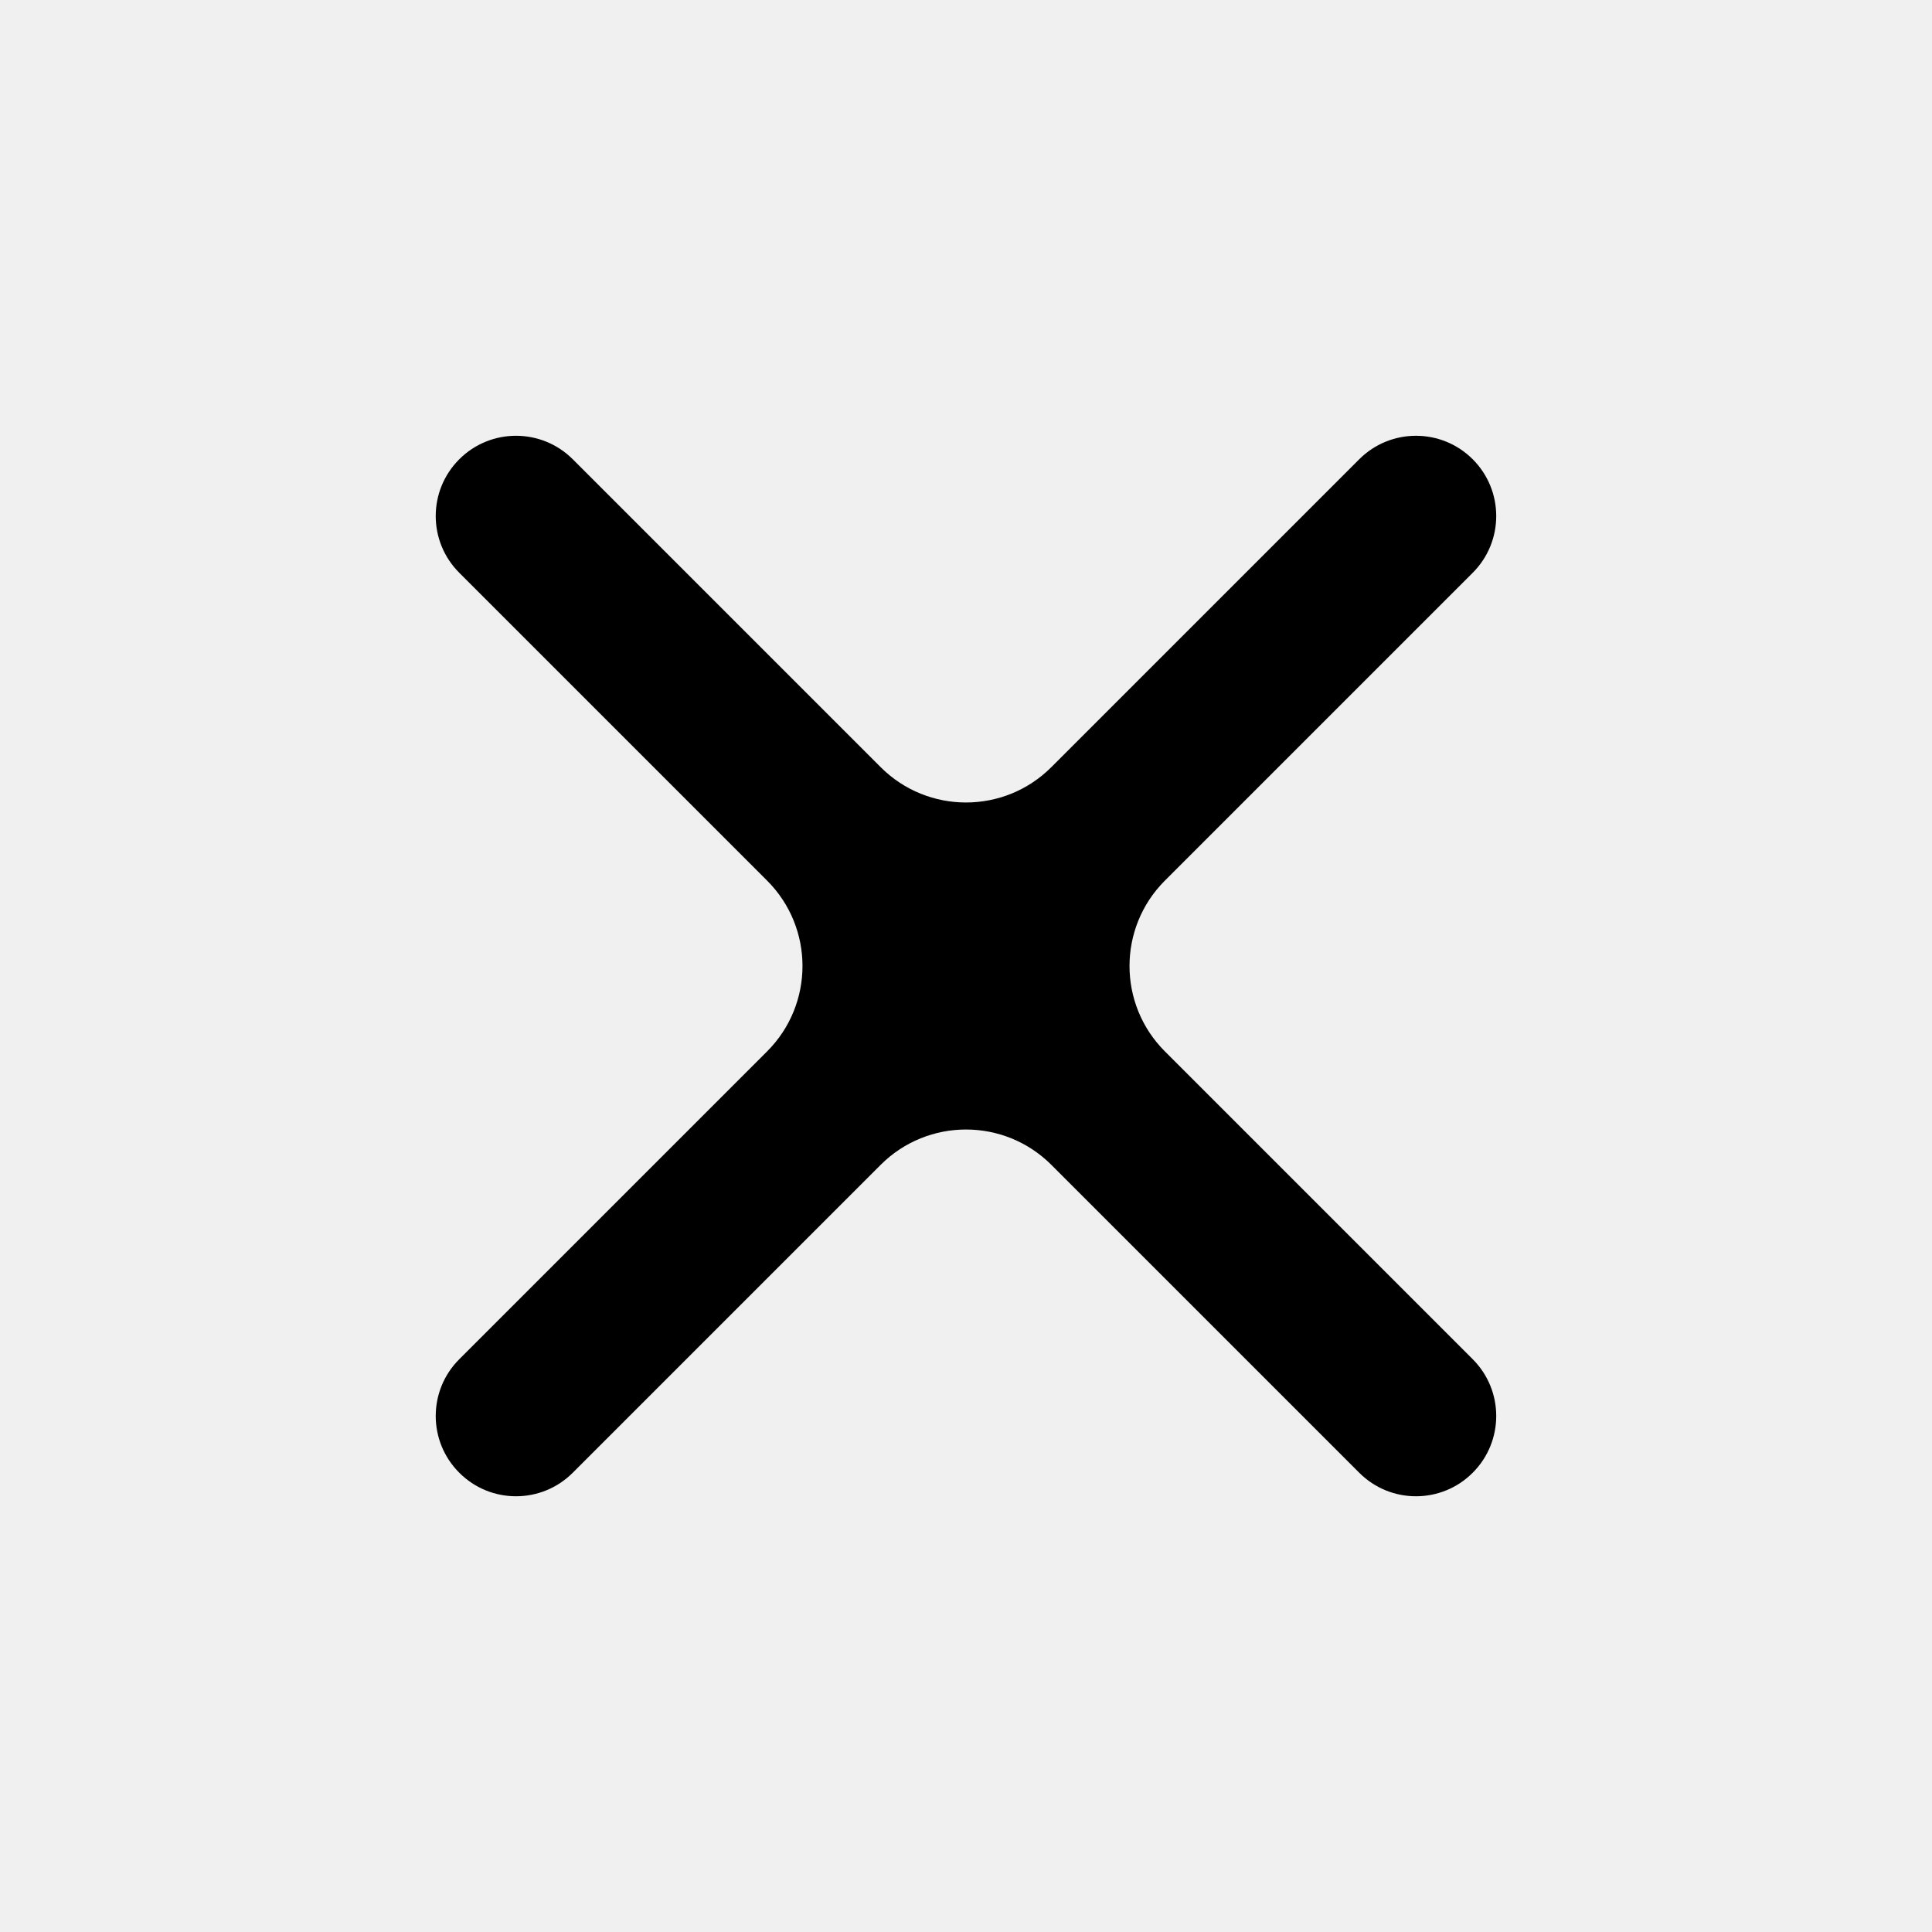
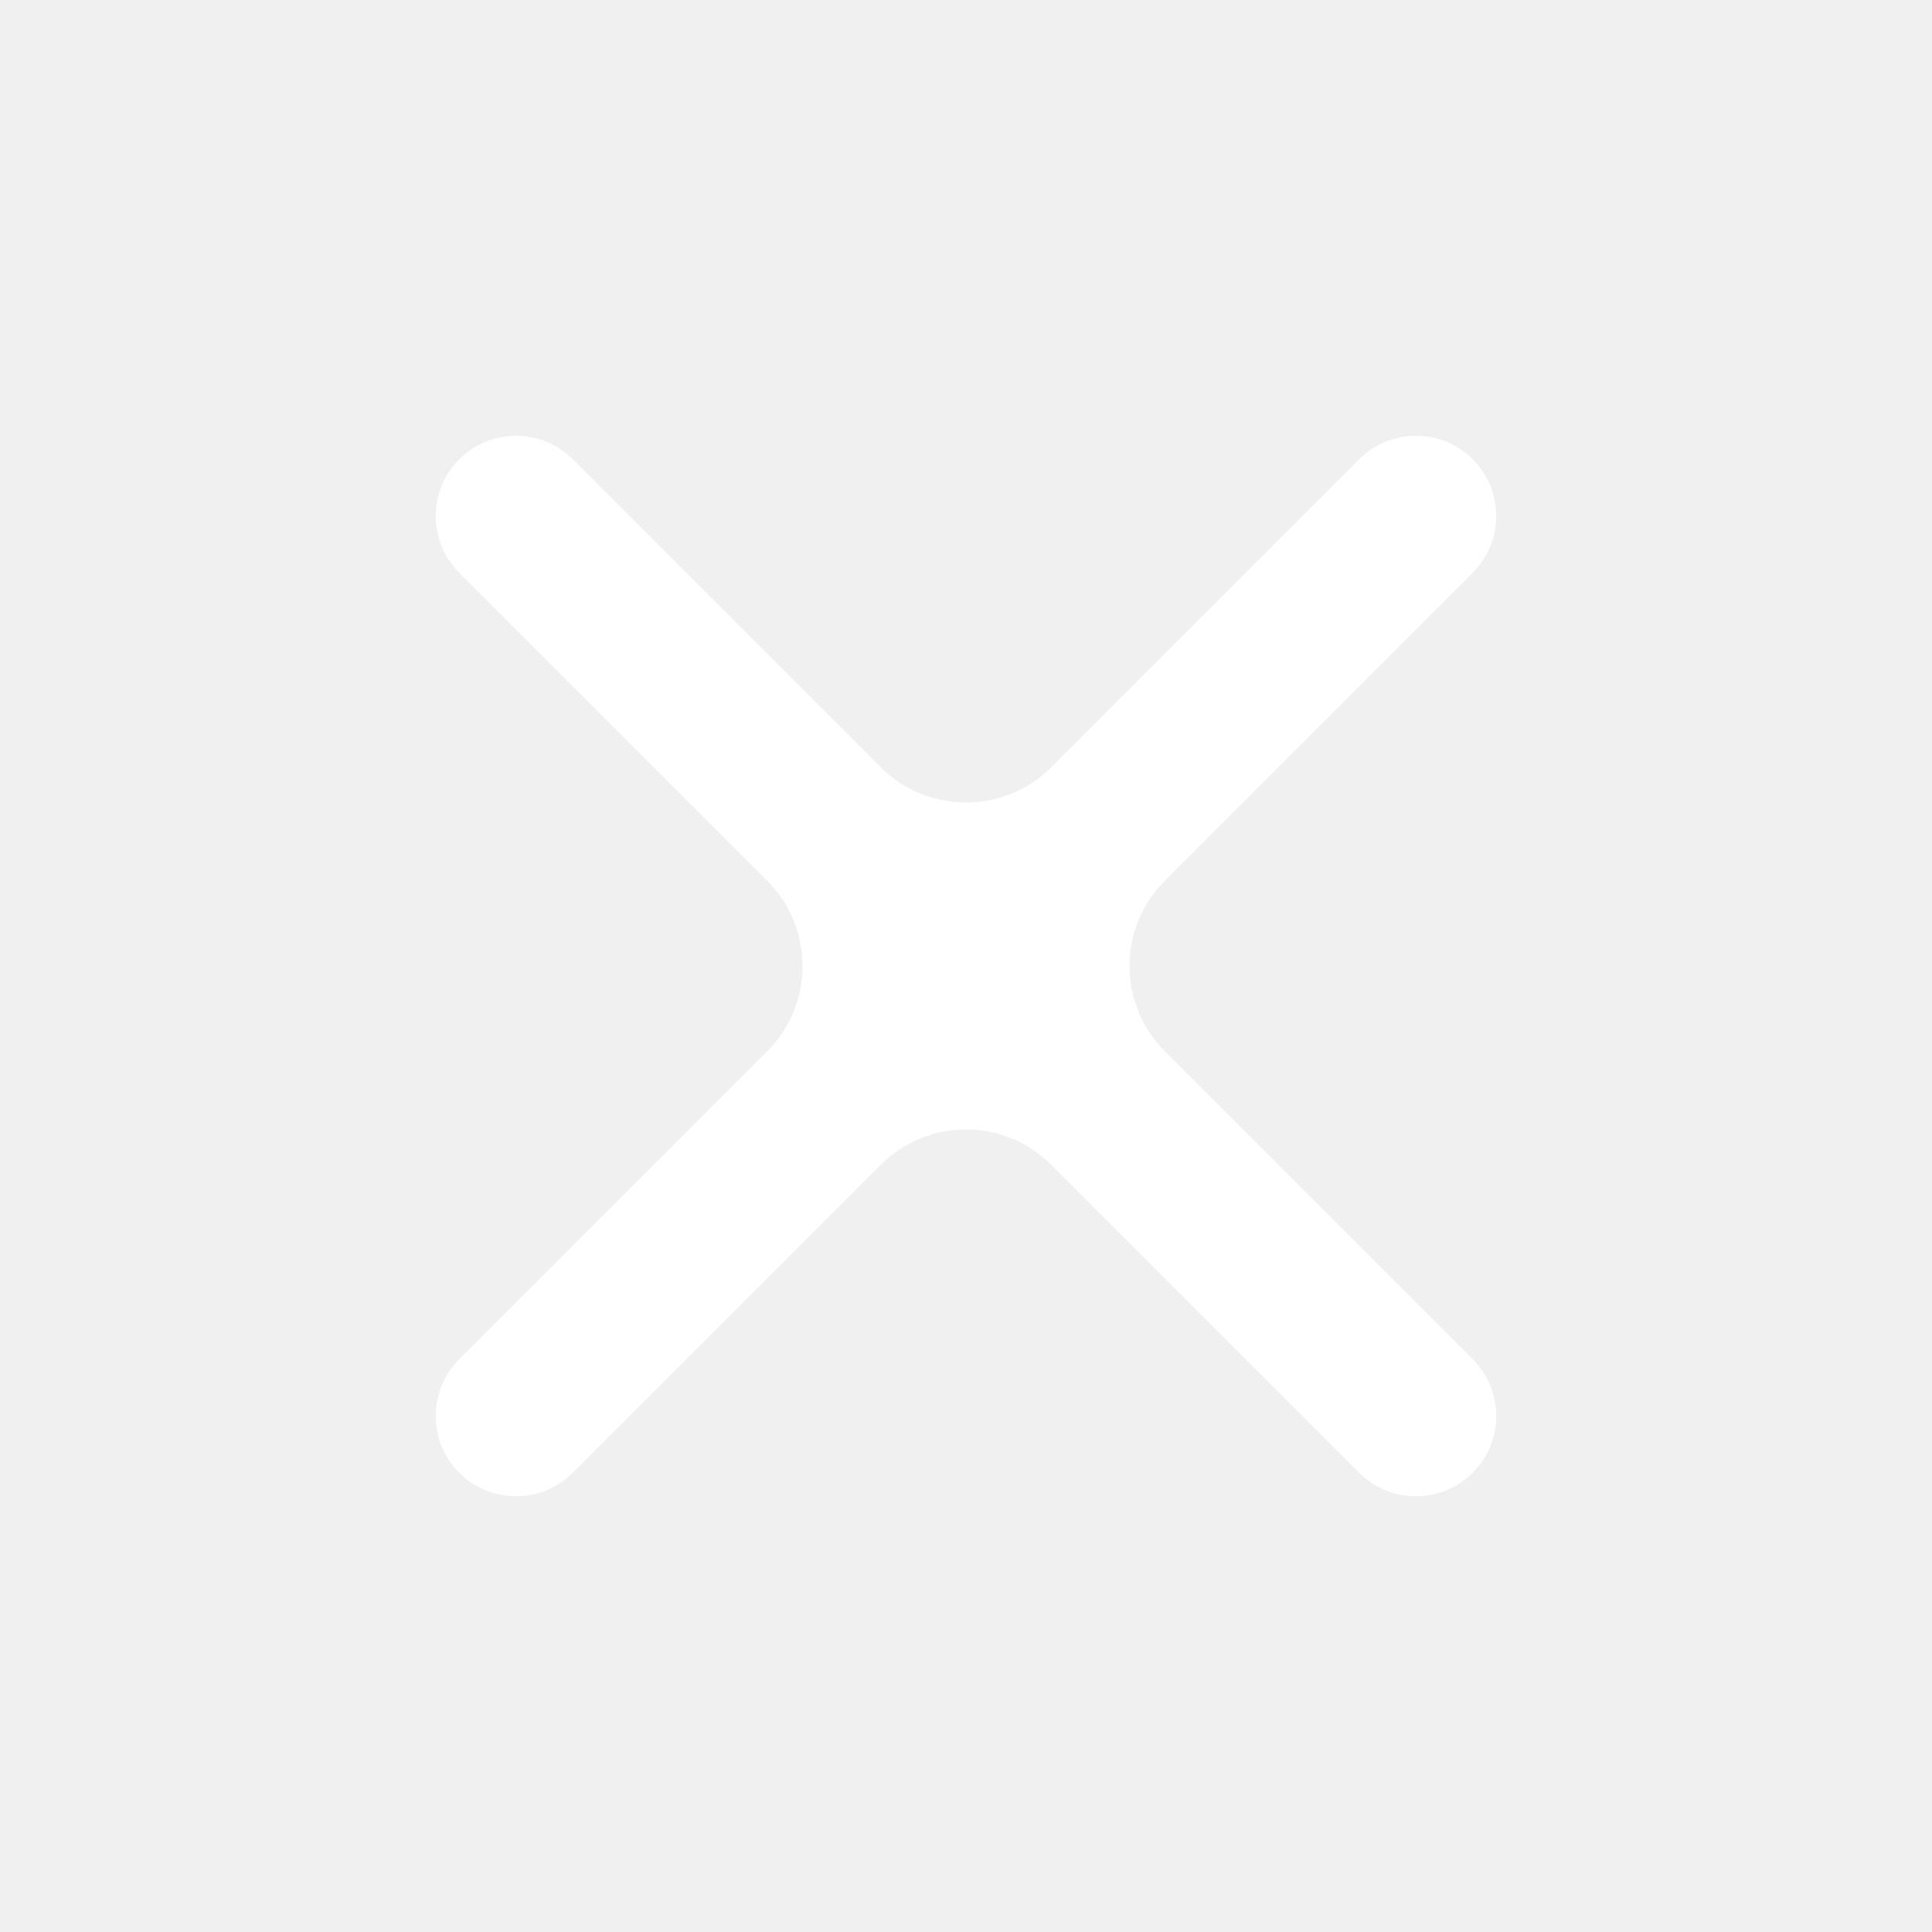
<svg xmlns="http://www.w3.org/2000/svg" width="32" height="32" viewBox="0 0 32 32" fill="none">
-   <path d="M24.393 9.487C24.912 8.968 24.912 8.126 24.393 7.607V7.607C23.874 7.088 23.032 7.088 22.513 7.607L17.414 12.706C16.633 13.487 15.367 13.487 14.586 12.706L9.487 7.607C8.967 7.088 8.126 7.088 7.607 7.607V7.607C7.087 8.126 7.087 8.968 7.607 9.487L12.706 14.586C13.487 15.367 13.487 16.633 12.706 17.414L7.607 22.513C7.087 23.032 7.087 23.874 7.607 24.393V24.393C8.126 24.913 8.967 24.913 9.487 24.393L14.586 19.294C15.367 18.513 16.633 18.513 17.414 19.294L22.513 24.393C23.032 24.913 23.874 24.913 24.393 24.393V24.393C24.912 23.874 24.912 23.032 24.393 22.513L19.294 17.414C18.513 16.633 18.513 15.367 19.294 14.586L24.393 9.487Z" fill="currentColor" />
+   <path d="M24.393 9.487C24.912 8.968 24.912 8.126 24.393 7.607V7.607C23.874 7.088 23.032 7.088 22.513 7.607L17.414 12.706C16.633 13.487 15.367 13.487 14.586 12.706L9.487 7.607C8.967 7.088 8.126 7.088 7.607 7.607V7.607C7.087 8.126 7.087 8.968 7.607 9.487L12.706 14.586C13.487 15.367 13.487 16.633 12.706 17.414L7.607 22.513C7.087 23.032 7.087 23.874 7.607 24.393V24.393C8.126 24.913 8.967 24.913 9.487 24.393L14.586 19.294C15.367 18.513 16.633 18.513 17.414 19.294L22.513 24.393C23.032 24.913 23.874 24.913 24.393 24.393V24.393C24.912 23.874 24.912 23.032 24.393 22.513L19.294 17.414C18.513 16.633 18.513 15.367 19.294 14.586L24.393 9.487Z" fill="white" />
</svg>
